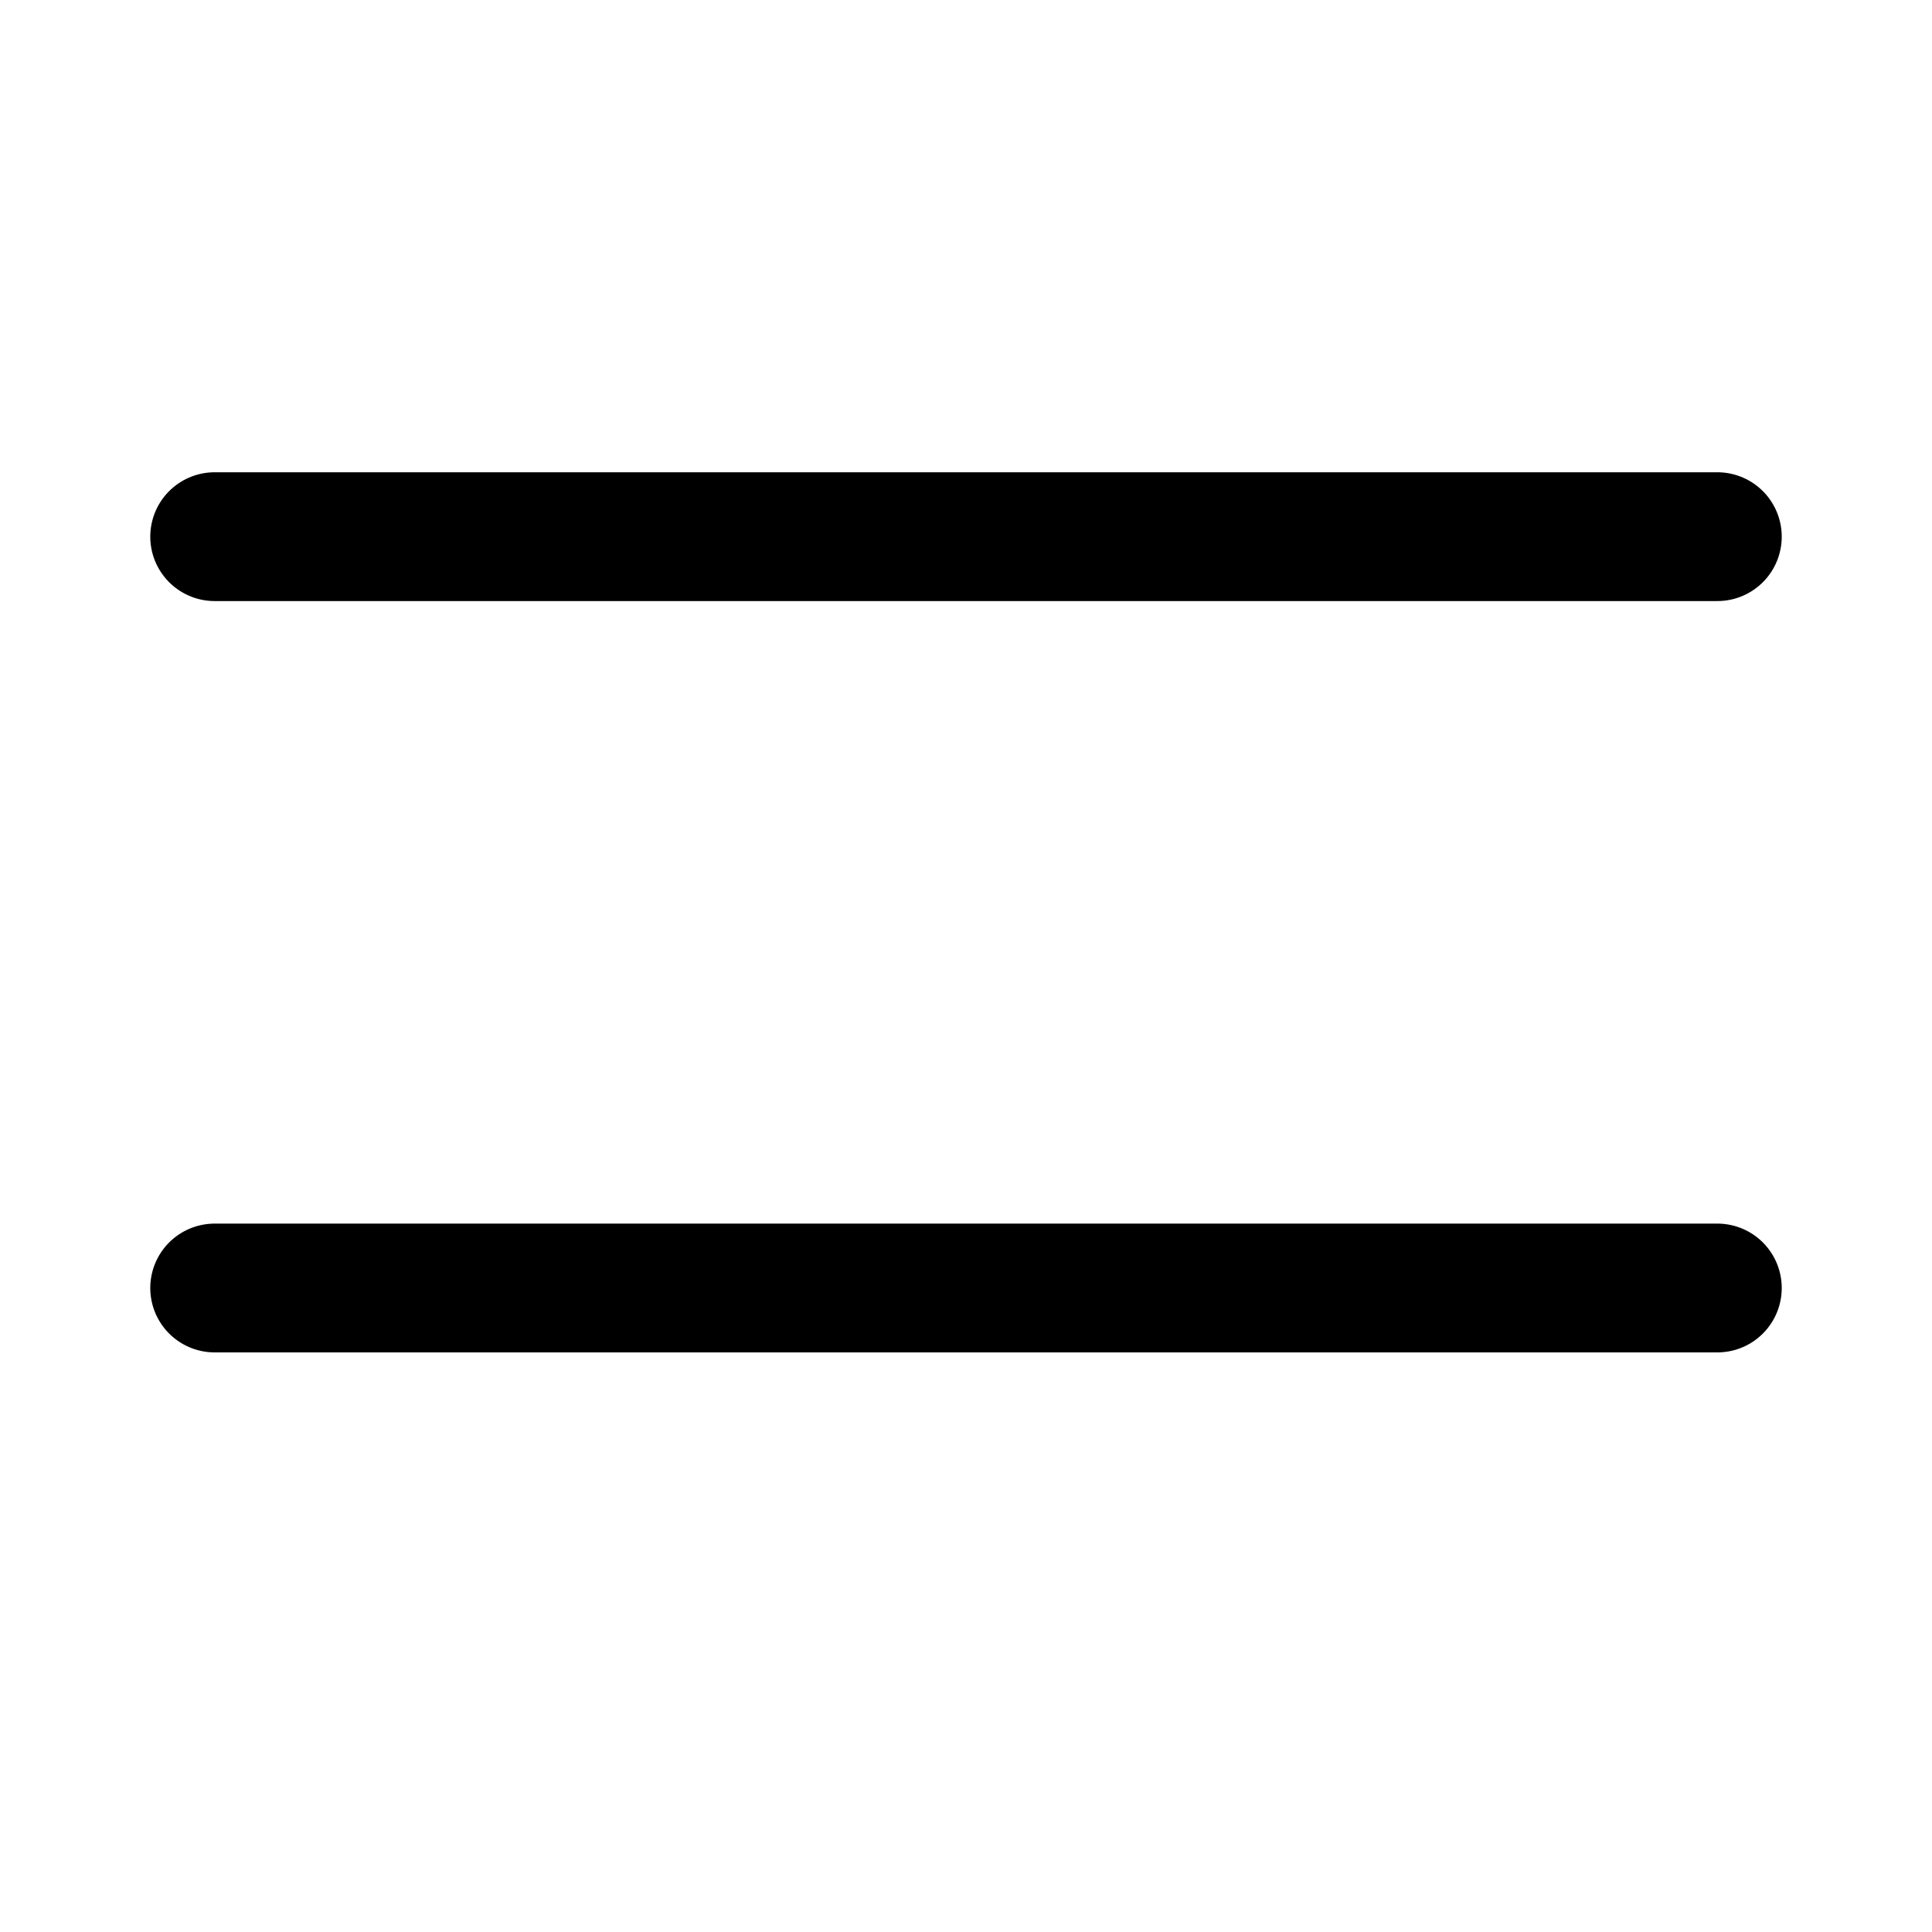
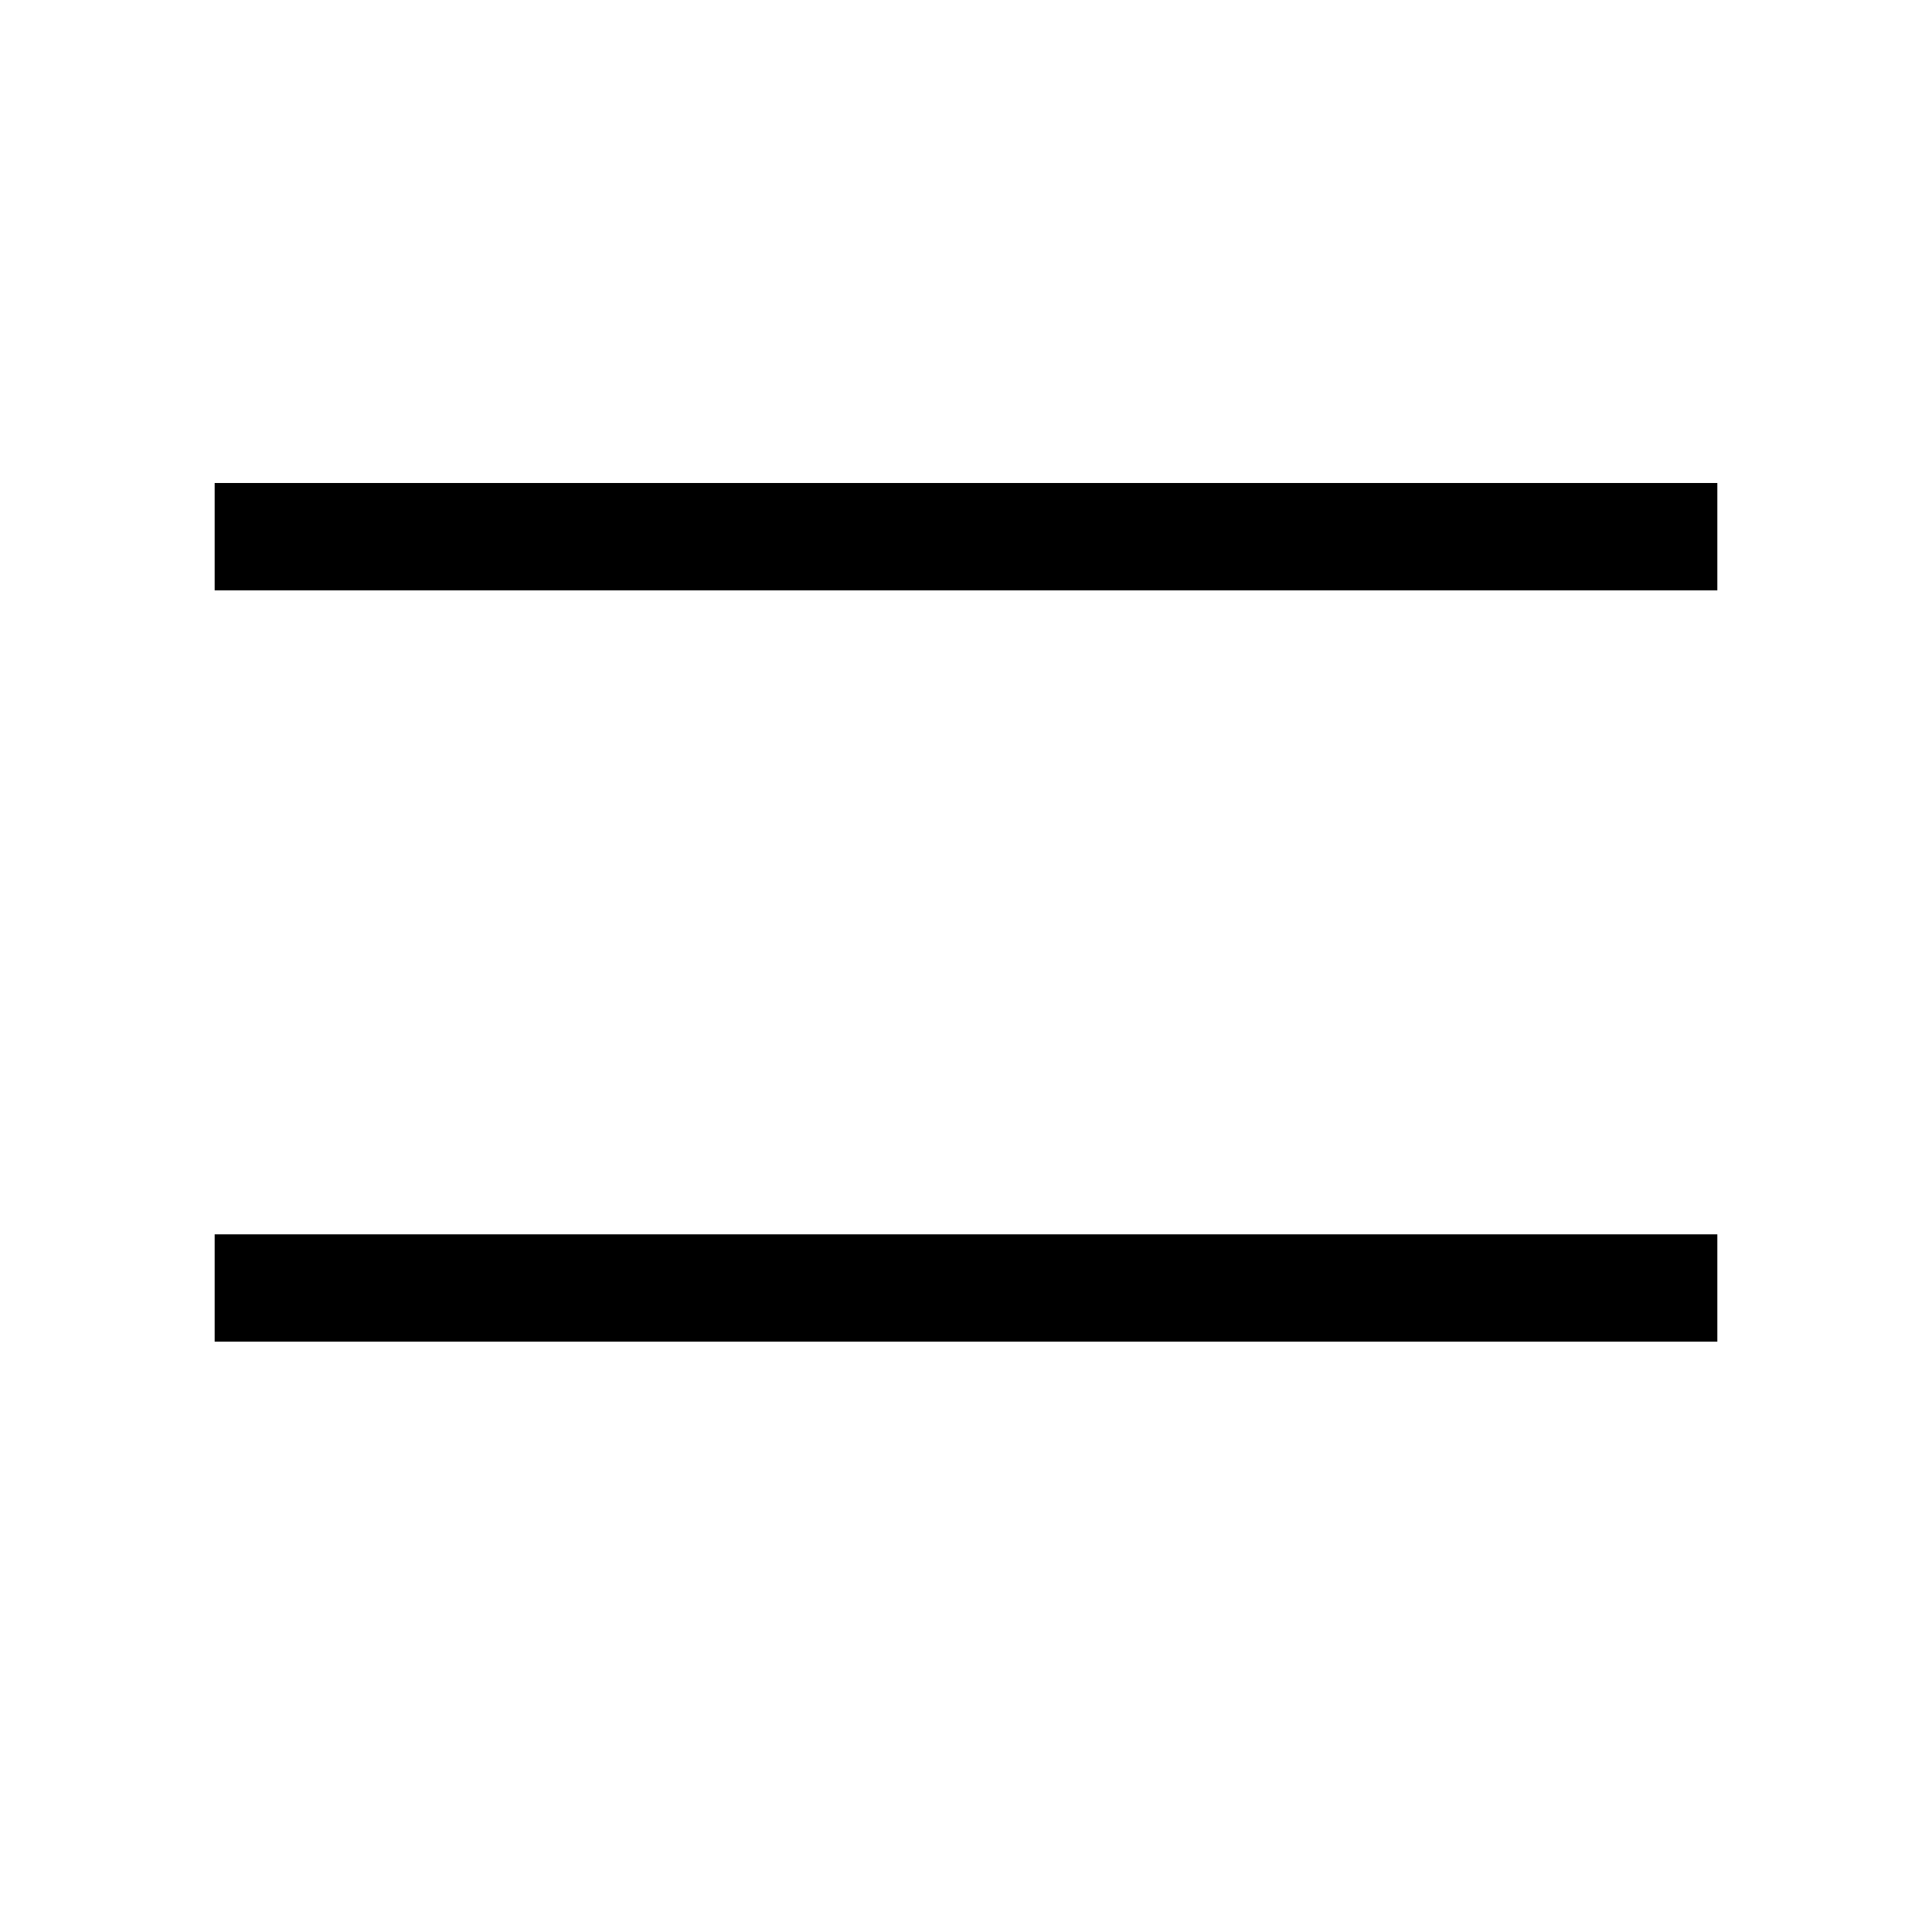
<svg width="18" height="18" viewBox="0 0 18 18">
-   <polyline id="globalnav-menutrigger-bread-bottom" fill="none" stroke="currentColor" stroke-width="1.2" stroke-linecap="round" stroke-linejoin="round" points="2 12, 16 12" class="globalnav-menutrigger-bread globalnav-menutrigger-bread-bottom">
+   <polyline id="globalnav-menutrigger-bread-bottom" fill="none" stroke="currentColor" strokeWidth="1.2" strokeLinecap="round" strokeLinejoin="round" points="2 12, 16 12" class="globalnav-menutrigger-bread globalnav-menutrigger-bread-bottom">
    <animate id="globalnav-anim-menutrigger-bread-bottom-open" attributeName="points" keyTimes="0;0.5;1" dur="0.24s" begin="indefinite" fill="freeze" calcMode="spline" keySplines="0.42, 0, 1, 1;0, 0, 0.58, 1" values=" 2 12, 16 12; 2 9, 16 9; 3.5 15, 15 3.5">
  </animate>
    <animate id="globalnav-anim-menutrigger-bread-bottom-close" attributeName="points" keyTimes="0;0.5;1" dur="0.24s" begin="indefinite" fill="freeze" calcMode="spline" keySplines="0.42, 0, 1, 1;0, 0, 0.58, 1" values=" 3.5 15, 15 3.5; 2 9, 16 9; 2 12, 16 12">
  </animate>
  </polyline>
-   <polyline id="globalnav-menutrigger-bread-top" fill="none" stroke="currentColor" stroke-width="1.2" stroke-linecap="round" stroke-linejoin="round" points="2 5, 16 5" class="globalnav-menutrigger-bread globalnav-menutrigger-bread-top">
+   <polyline id="globalnav-menutrigger-bread-top" fill="none" stroke="currentColor" strokeWidth="1.2" strokeLinecap="round" strokeLinejoin="round" points="2 5, 16 5" class="globalnav-menutrigger-bread globalnav-menutrigger-bread-top">
    <animate id="globalnav-anim-menutrigger-bread-top-open" attributeName="points" keyTimes="0;0.5;1" dur="0.24s" begin="indefinite" fill="freeze" calcMode="spline" keySplines="0.42, 0, 1, 1;0, 0, 0.58, 1" values=" 2 5, 16 5; 2 9, 16 9; 3.5 3.5, 15 15">
  </animate>
    <animate id="globalnav-anim-menutrigger-bread-top-close" attributeName="points" keyTimes="0;0.5;1" dur="0.24s" begin="indefinite" fill="freeze" calcMode="spline" keySplines="0.42, 0, 1, 1;0, 0, 0.58, 1" values=" 3.5 3.5, 15 15; 2 9, 16 9; 2 5, 16 5">
  </animate>
  </polyline>
</svg>
